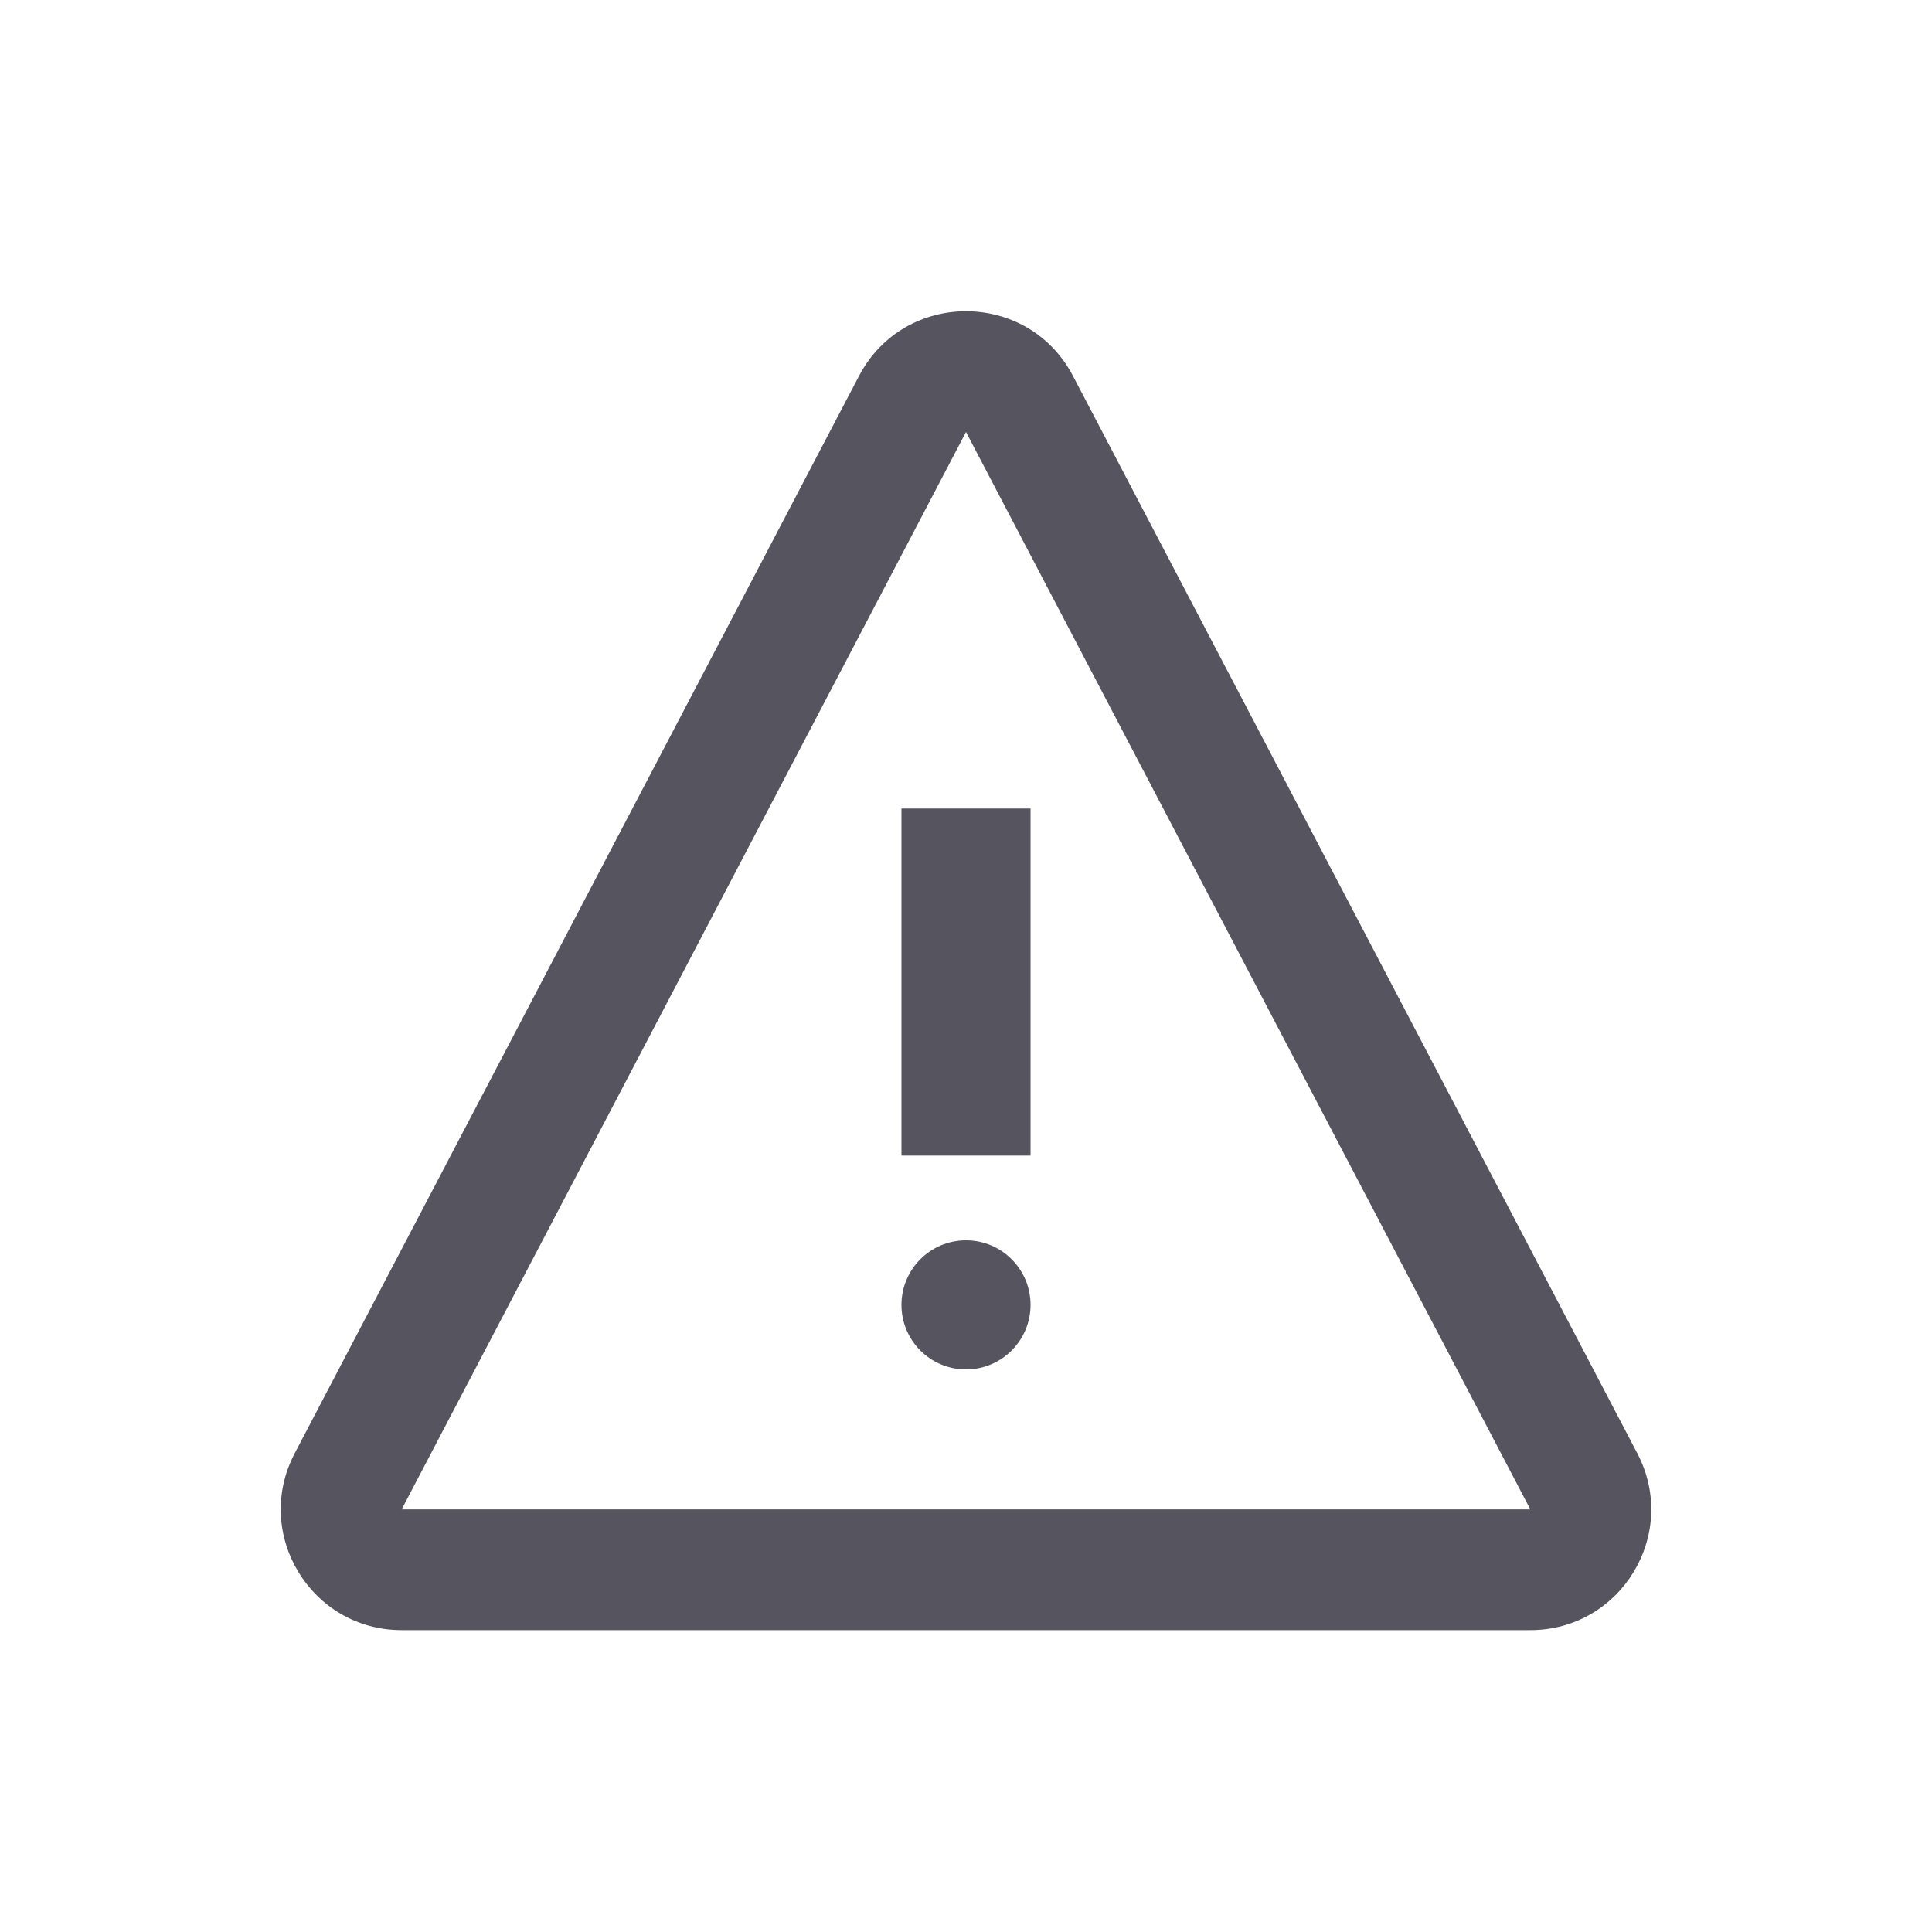
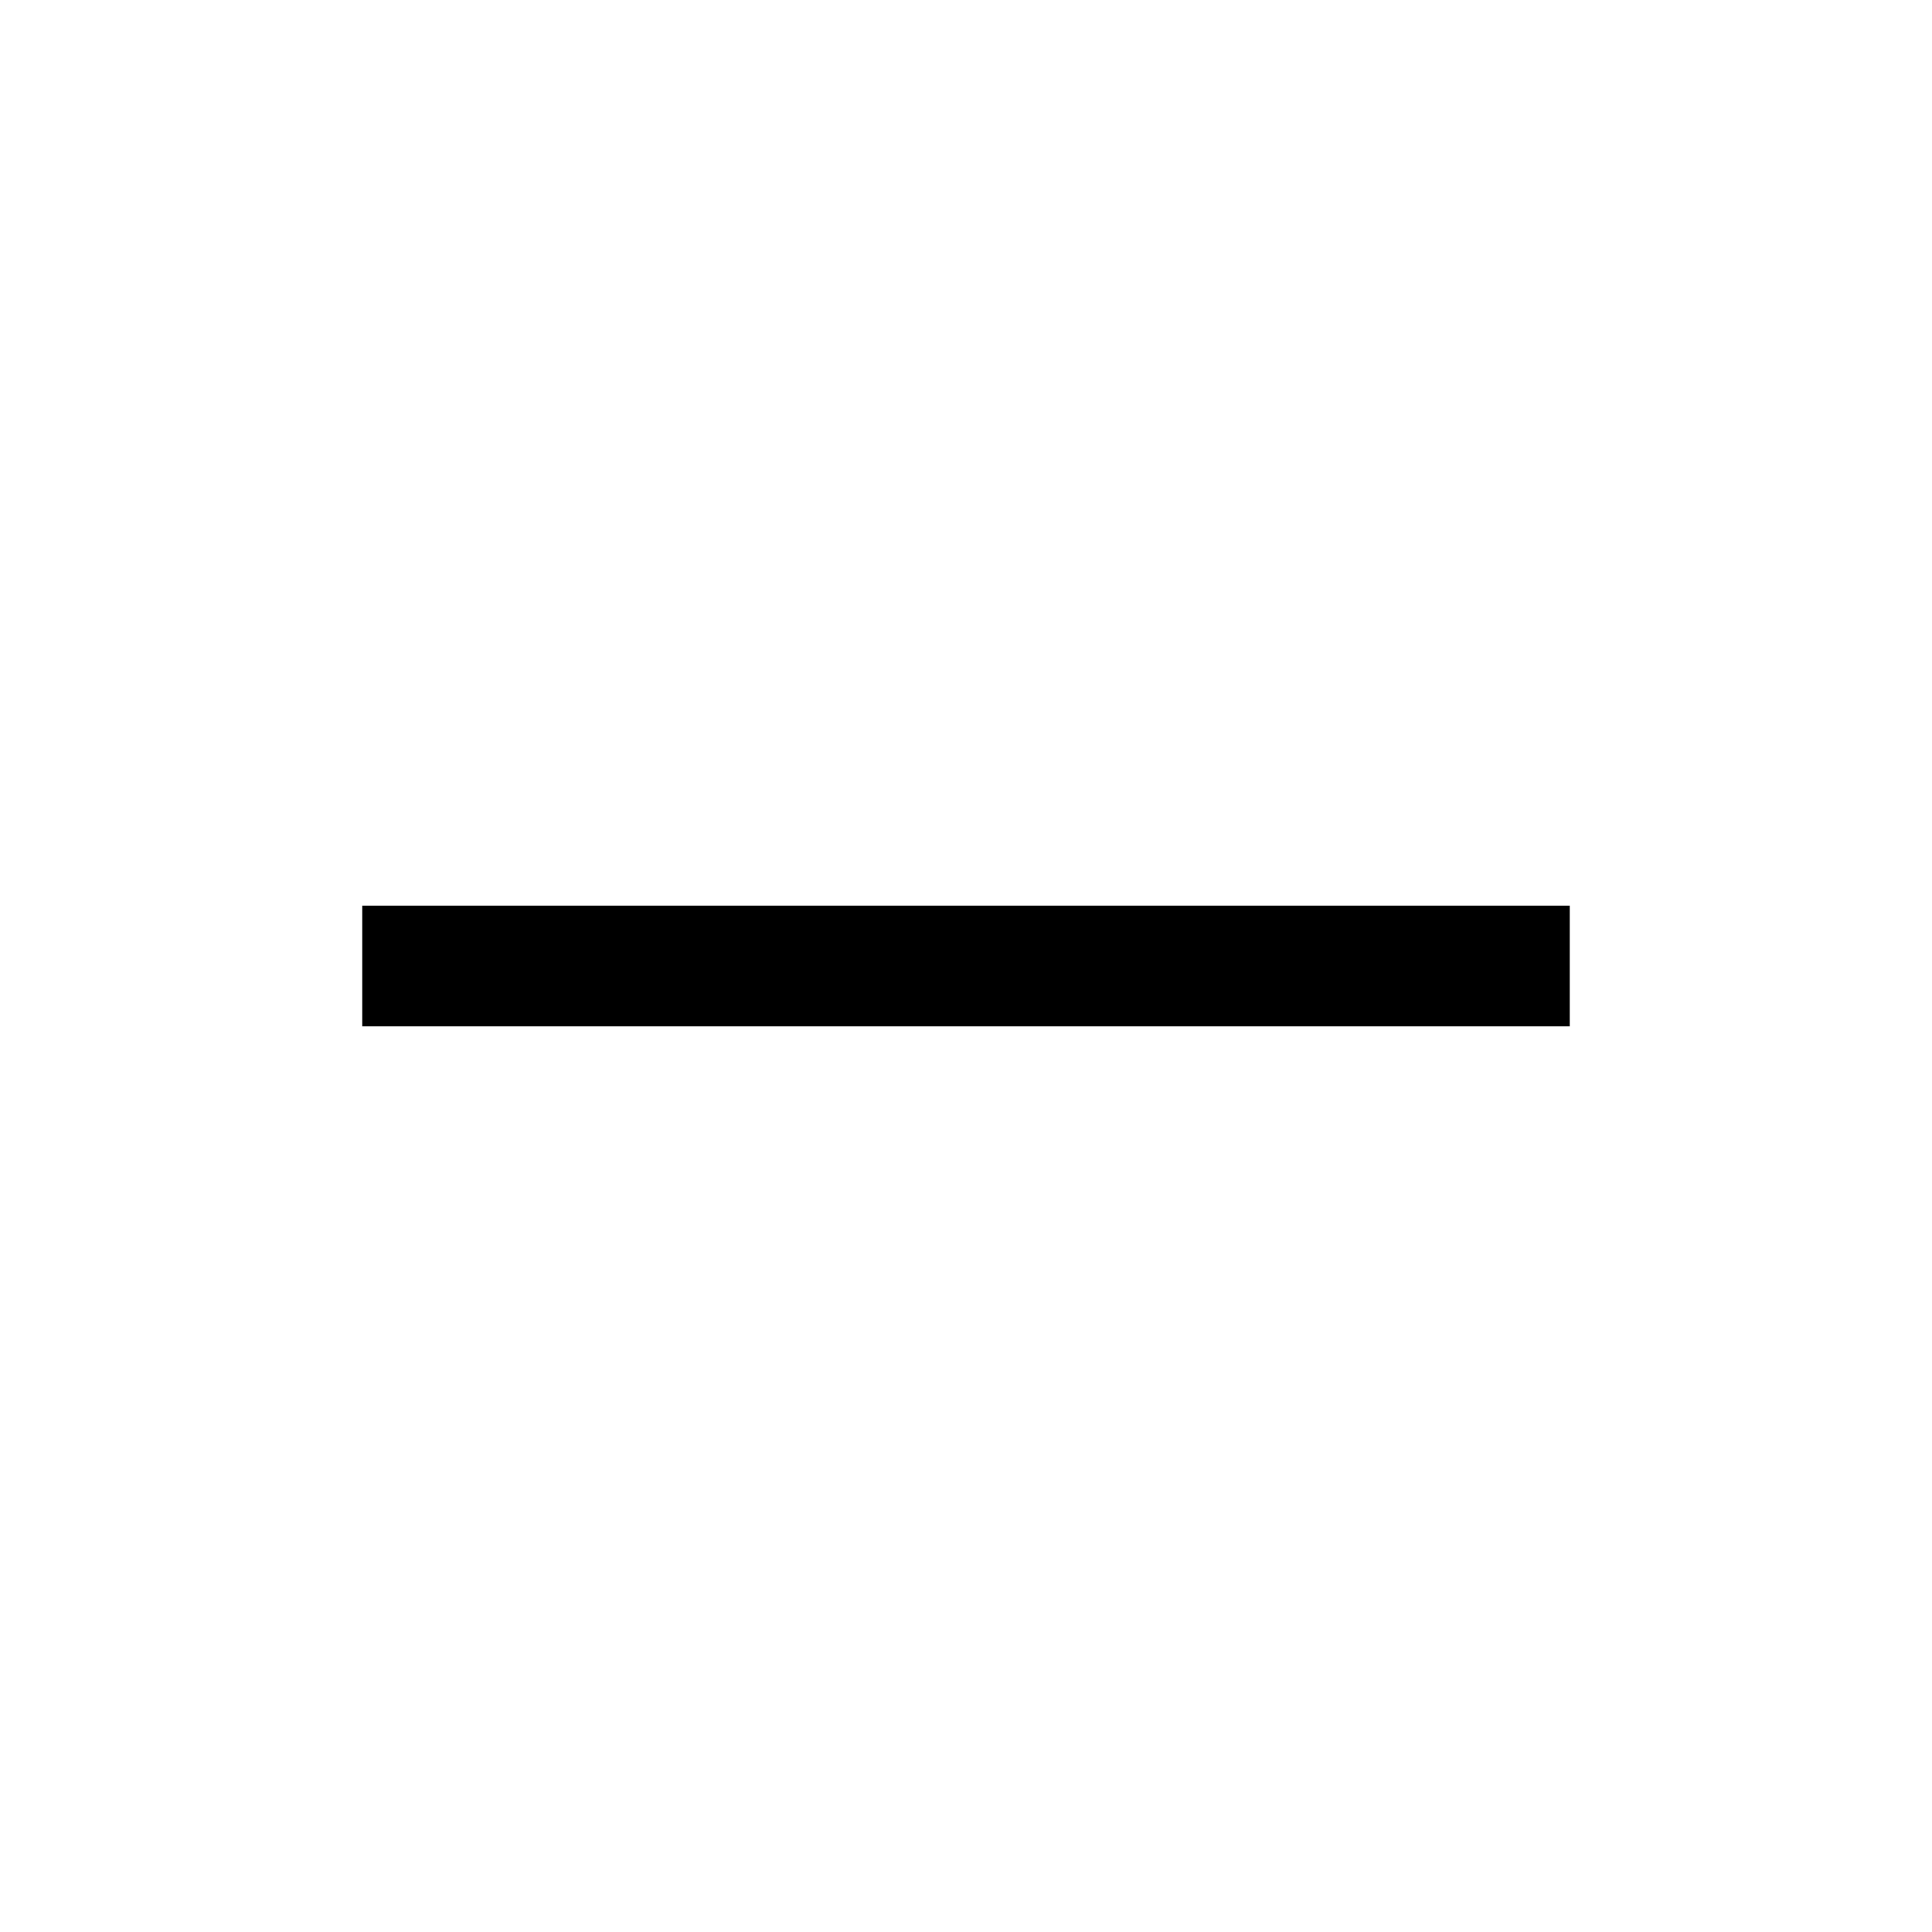
- <svg xmlns="http://www.w3.org/2000/svg" width="32" height="32" viewBox="0 0 32 32" fill="none">
-   <path fill-rule="evenodd" clip-rule="evenodd" d="M27.119 24.072C27.817 25.404 26.851 27 25.347 27H6.653C5.149 27 4.183 25.404 4.881 24.072L14.228 6.227C14.977 4.798 17.023 4.798 17.772 6.227L27.119 24.072ZM25.347 25L16 7.155L6.653 25H25.347Z" fill="#56545E" />
-   <path d="M14.931 21.613C14.931 21.022 15.409 20.544 16 20.544C16.59 20.544 17.069 21.022 17.069 21.613C17.069 22.203 16.59 22.682 16 22.682C15.409 22.682 14.931 22.203 14.931 21.613Z" fill="#56545E" />
-   <path fill-rule="evenodd" clip-rule="evenodd" d="M17.069 13.392L17.069 19.14H14.931L14.931 13.392L17.069 13.392Z" fill="#56545E" />
+ <svg xmlns="http://www.w3.org/2000/svg" width="24" height="24" viewBox="0 0 24 24" fill="none">
+   <path fill-rule="evenodd" clip-rule="evenodd" d="M4.5 11.25L19.5 11.25L19.5 12.75L4.5 12.75L4.5 11.25Z" fill="black" />
</svg>
